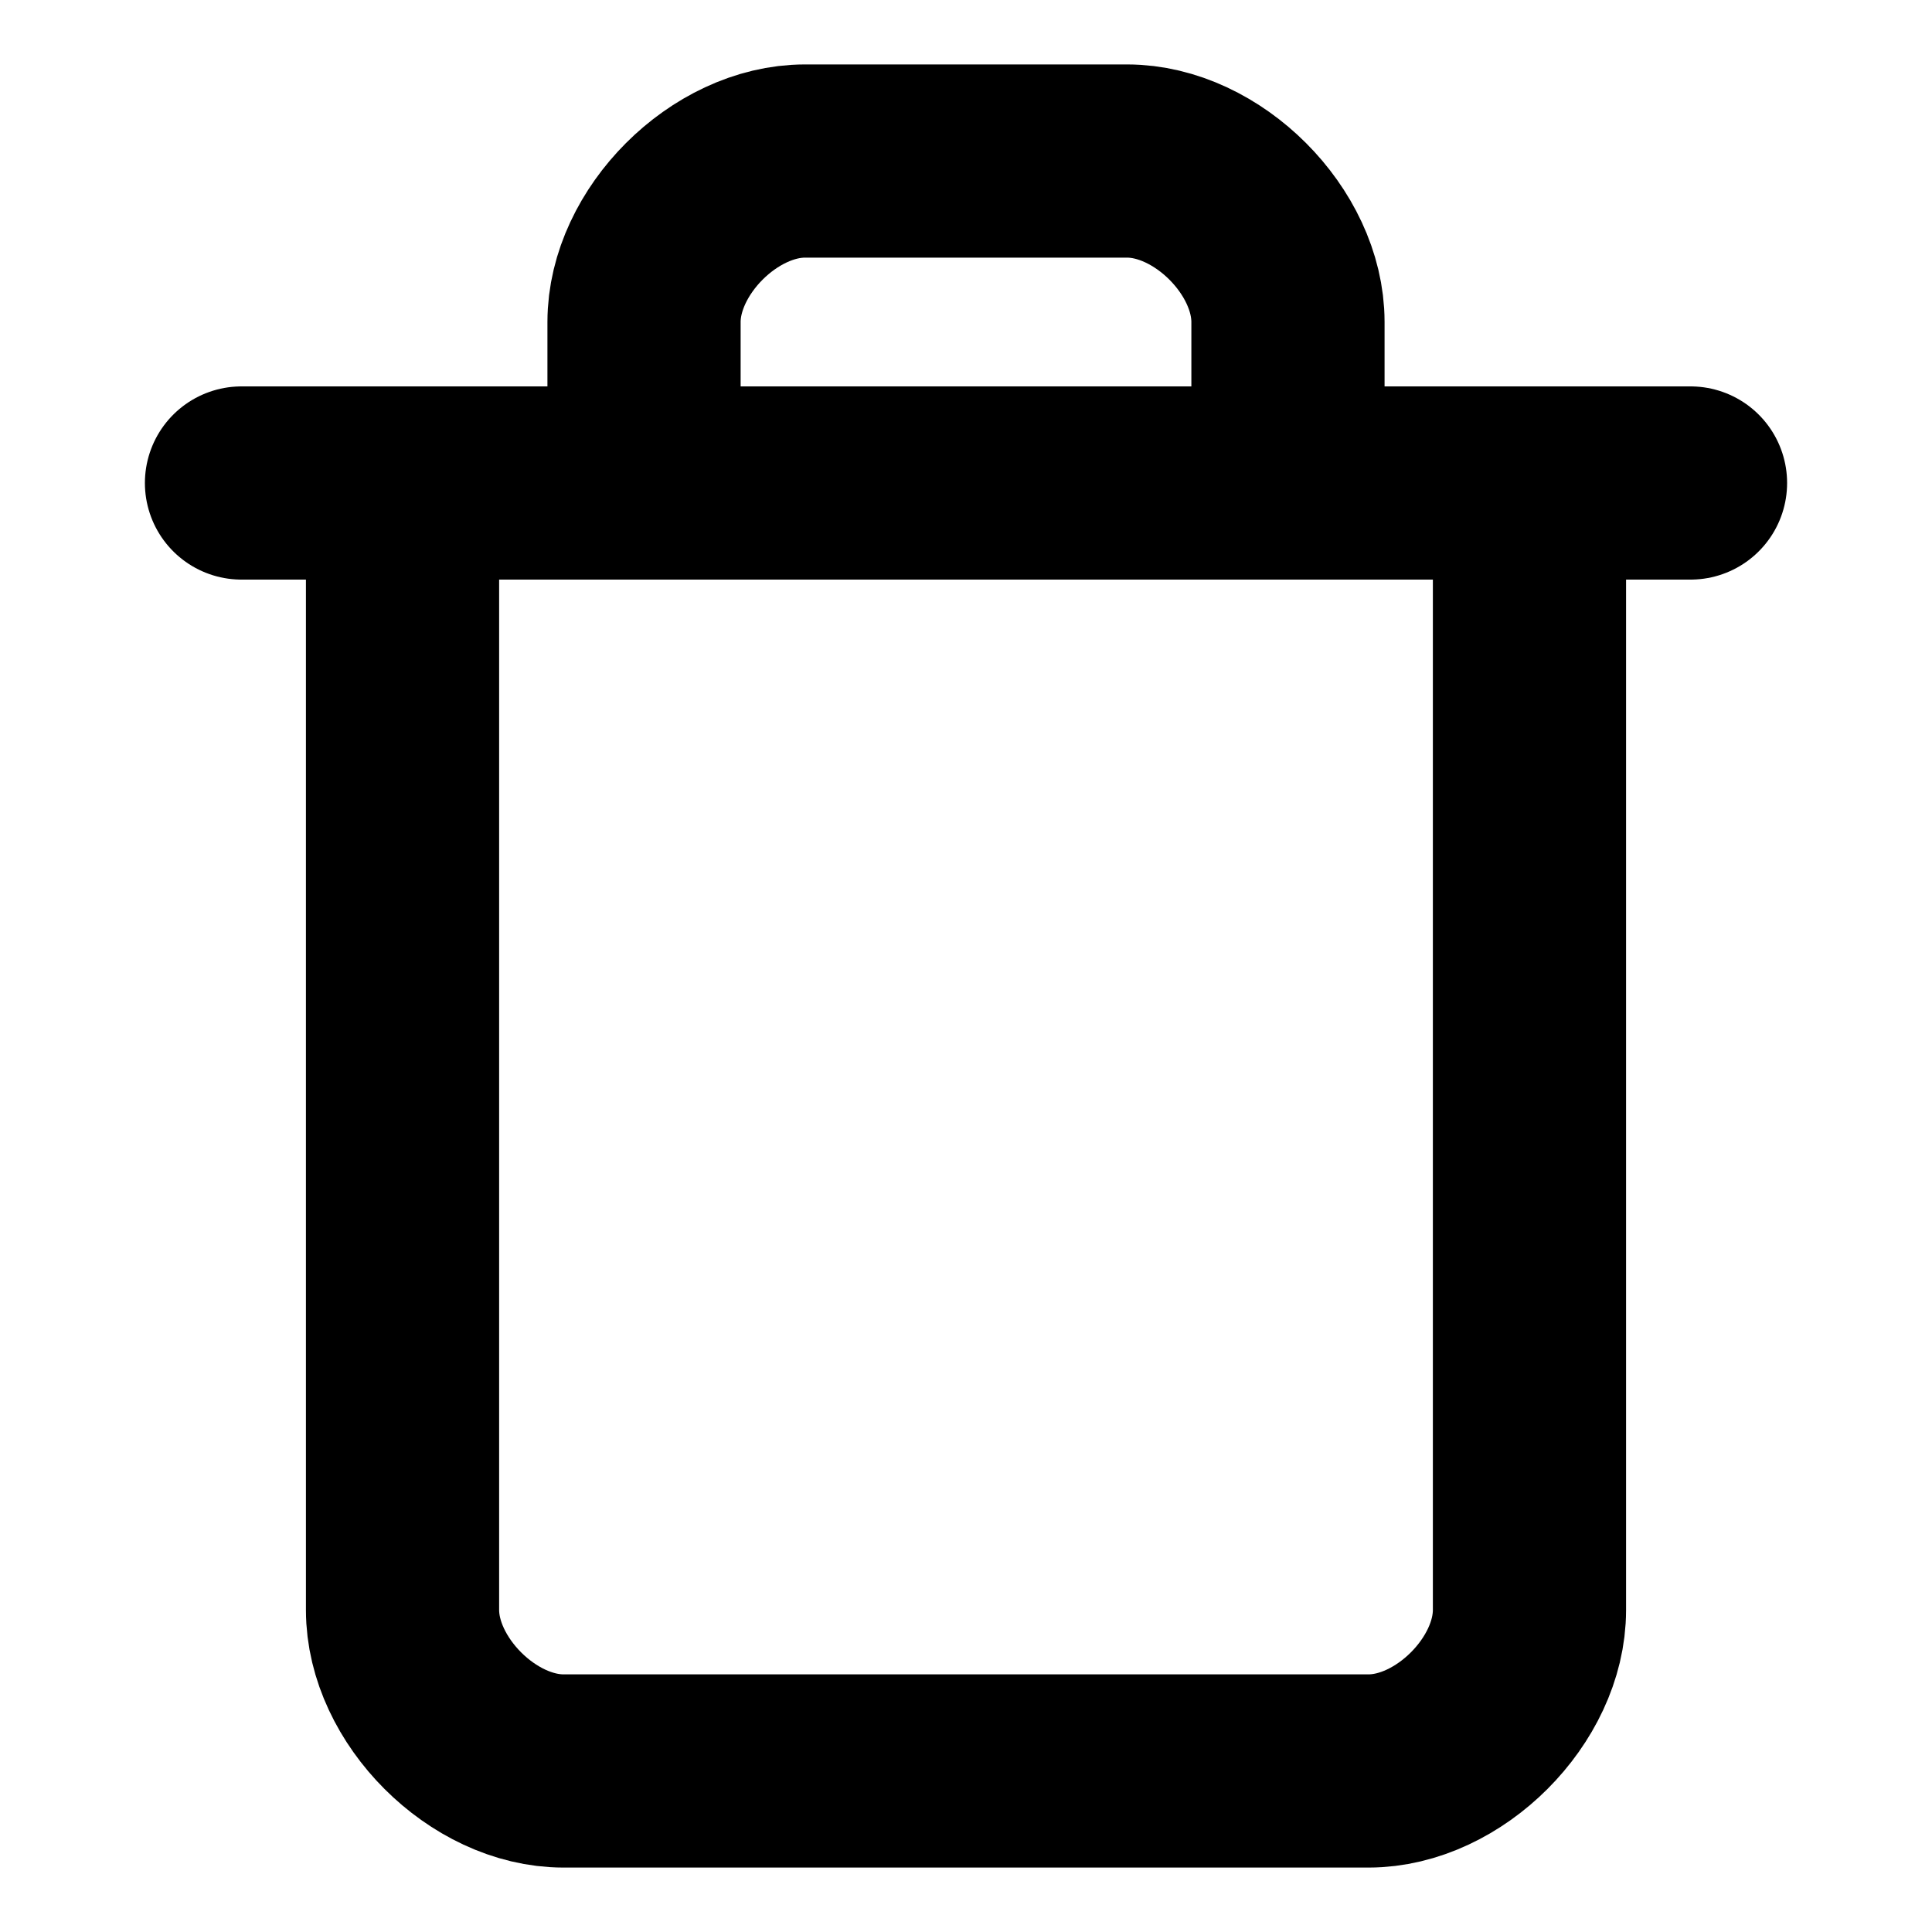
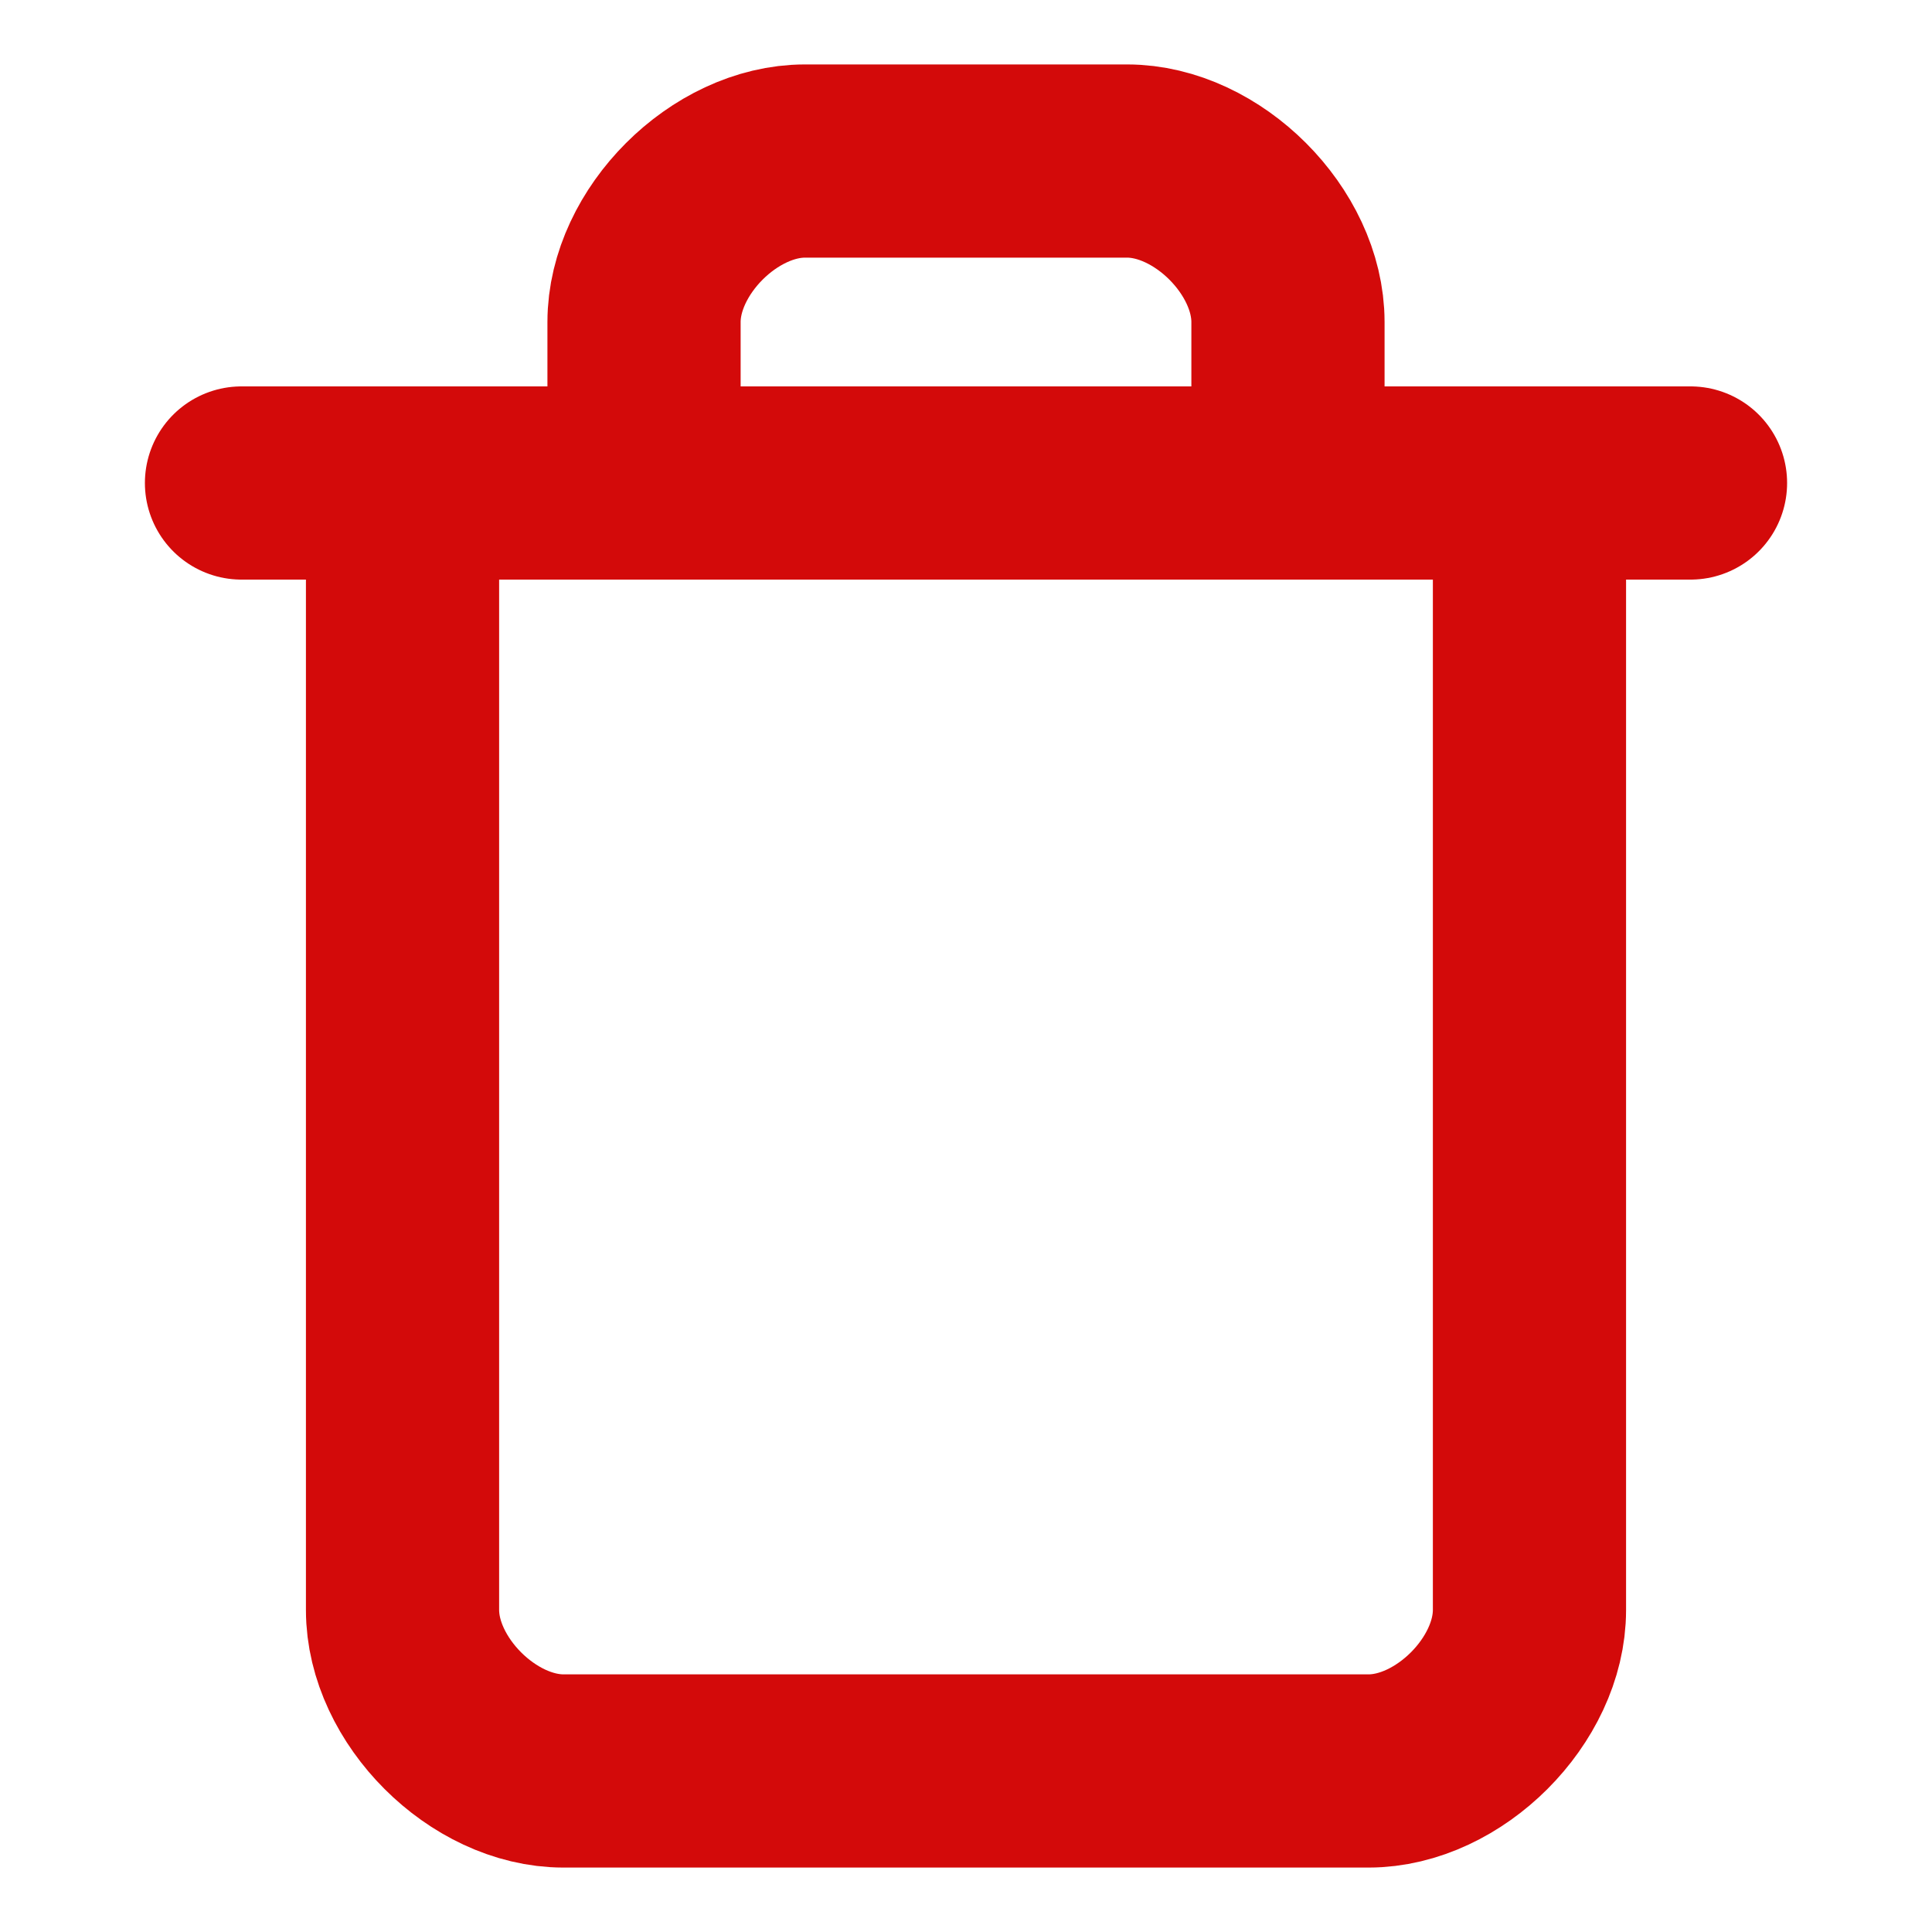
<svg xmlns="http://www.w3.org/2000/svg" width="20" height="20" viewBox="0 0 20 20" fill="none">
-   <path d="M2.5 5H17.5" stroke="black" stroke-width="2" stroke-linecap="round" stroke-linejoin="round" />
-   <path d="M15.833 5V16.667C15.833 17.5 15 18.333 14.167 18.333H5.833C5 18.333 4.167 17.5 4.167 16.667V5" stroke="black" stroke-width="2" stroke-linecap="round" stroke-linejoin="round" />
-   <path d="M6.667 5V3.333C6.667 2.5 7.5 1.667 8.333 1.667H11.667C12.5 1.667 13.333 2.5 13.333 3.333V5" stroke="black" stroke-width="2" stroke-linecap="round" stroke-linejoin="round" />
+   <path d="M2.5 5H17.5" stroke="#D30A0A" stroke-width="2" stroke-linecap="round" stroke-linejoin="round" />
+   <path d="M15.833 5V16.667C15.833 17.5 15 18.333 14.167 18.333H5.833C5 18.333 4.167 17.5 4.167 16.667V5" stroke="#D30A0A" stroke-width="2" stroke-linecap="round" stroke-linejoin="round" />
+   <path d="M6.667 5V3.333C6.667 2.5 7.5 1.667 8.333 1.667H11.667C12.5 1.667 13.333 2.5 13.333 3.333V5" stroke="#D30A0A" stroke-width="2" stroke-linecap="round" stroke-linejoin="round" />
</svg>
